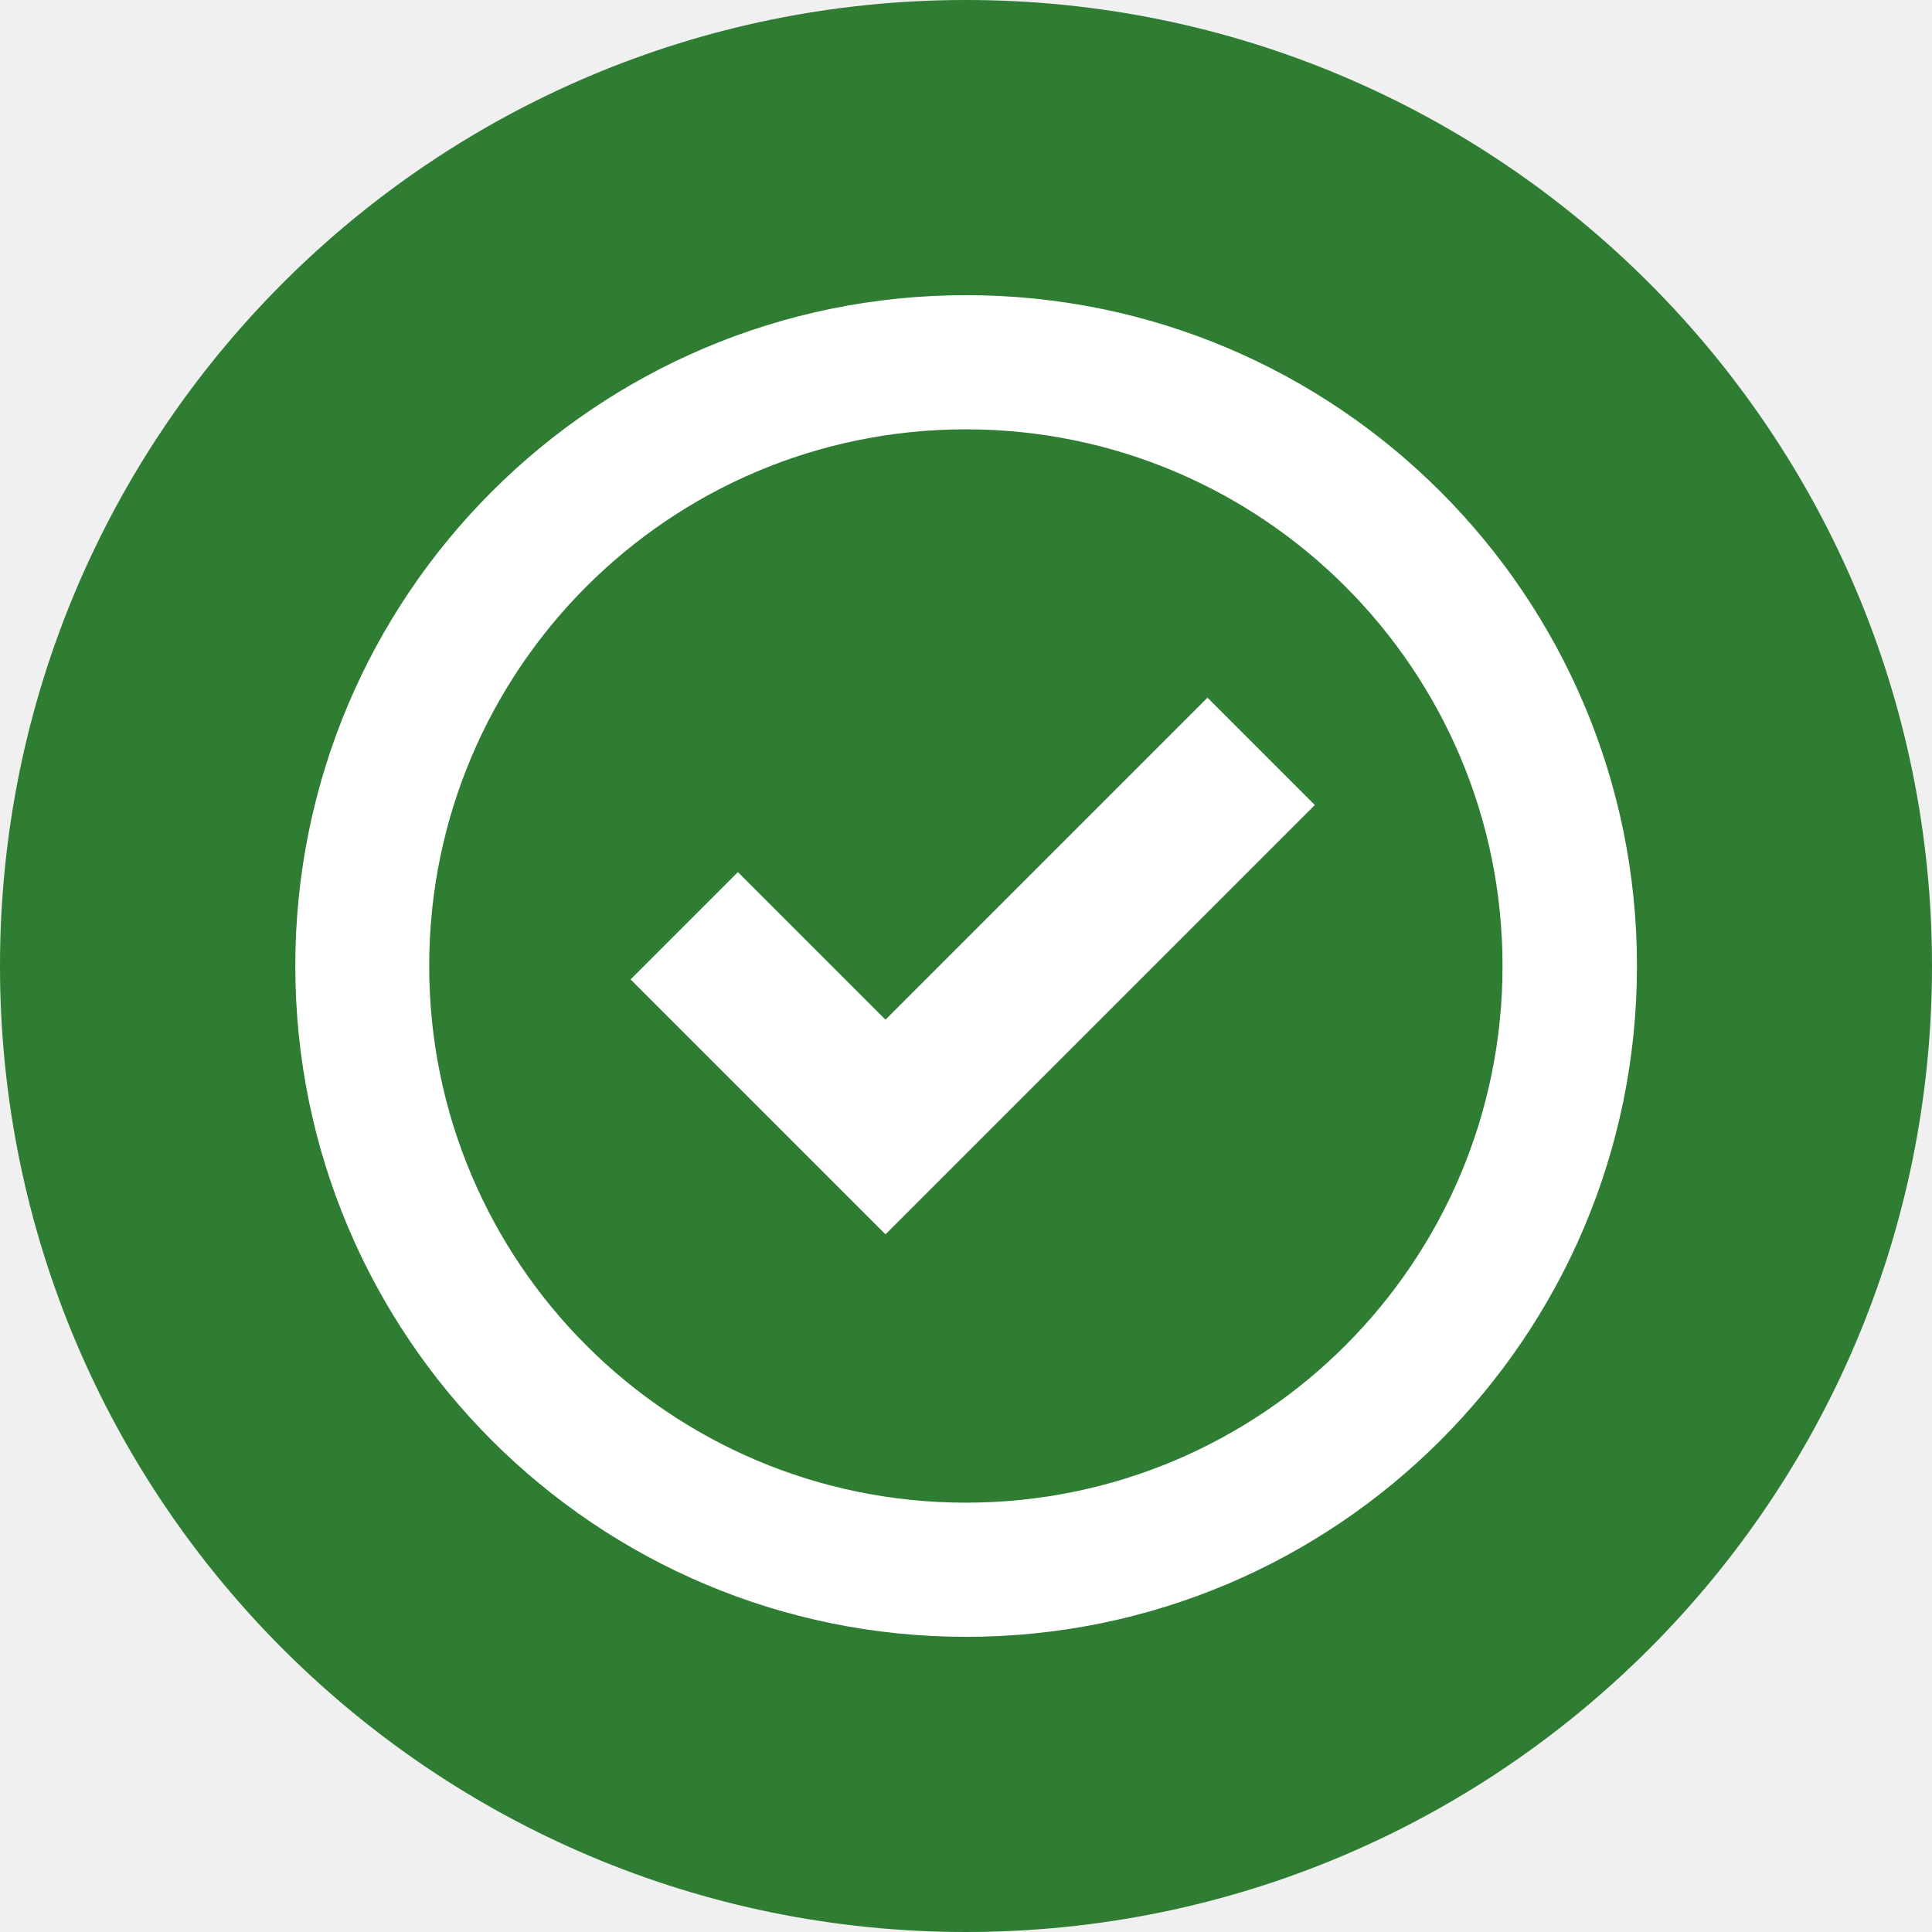
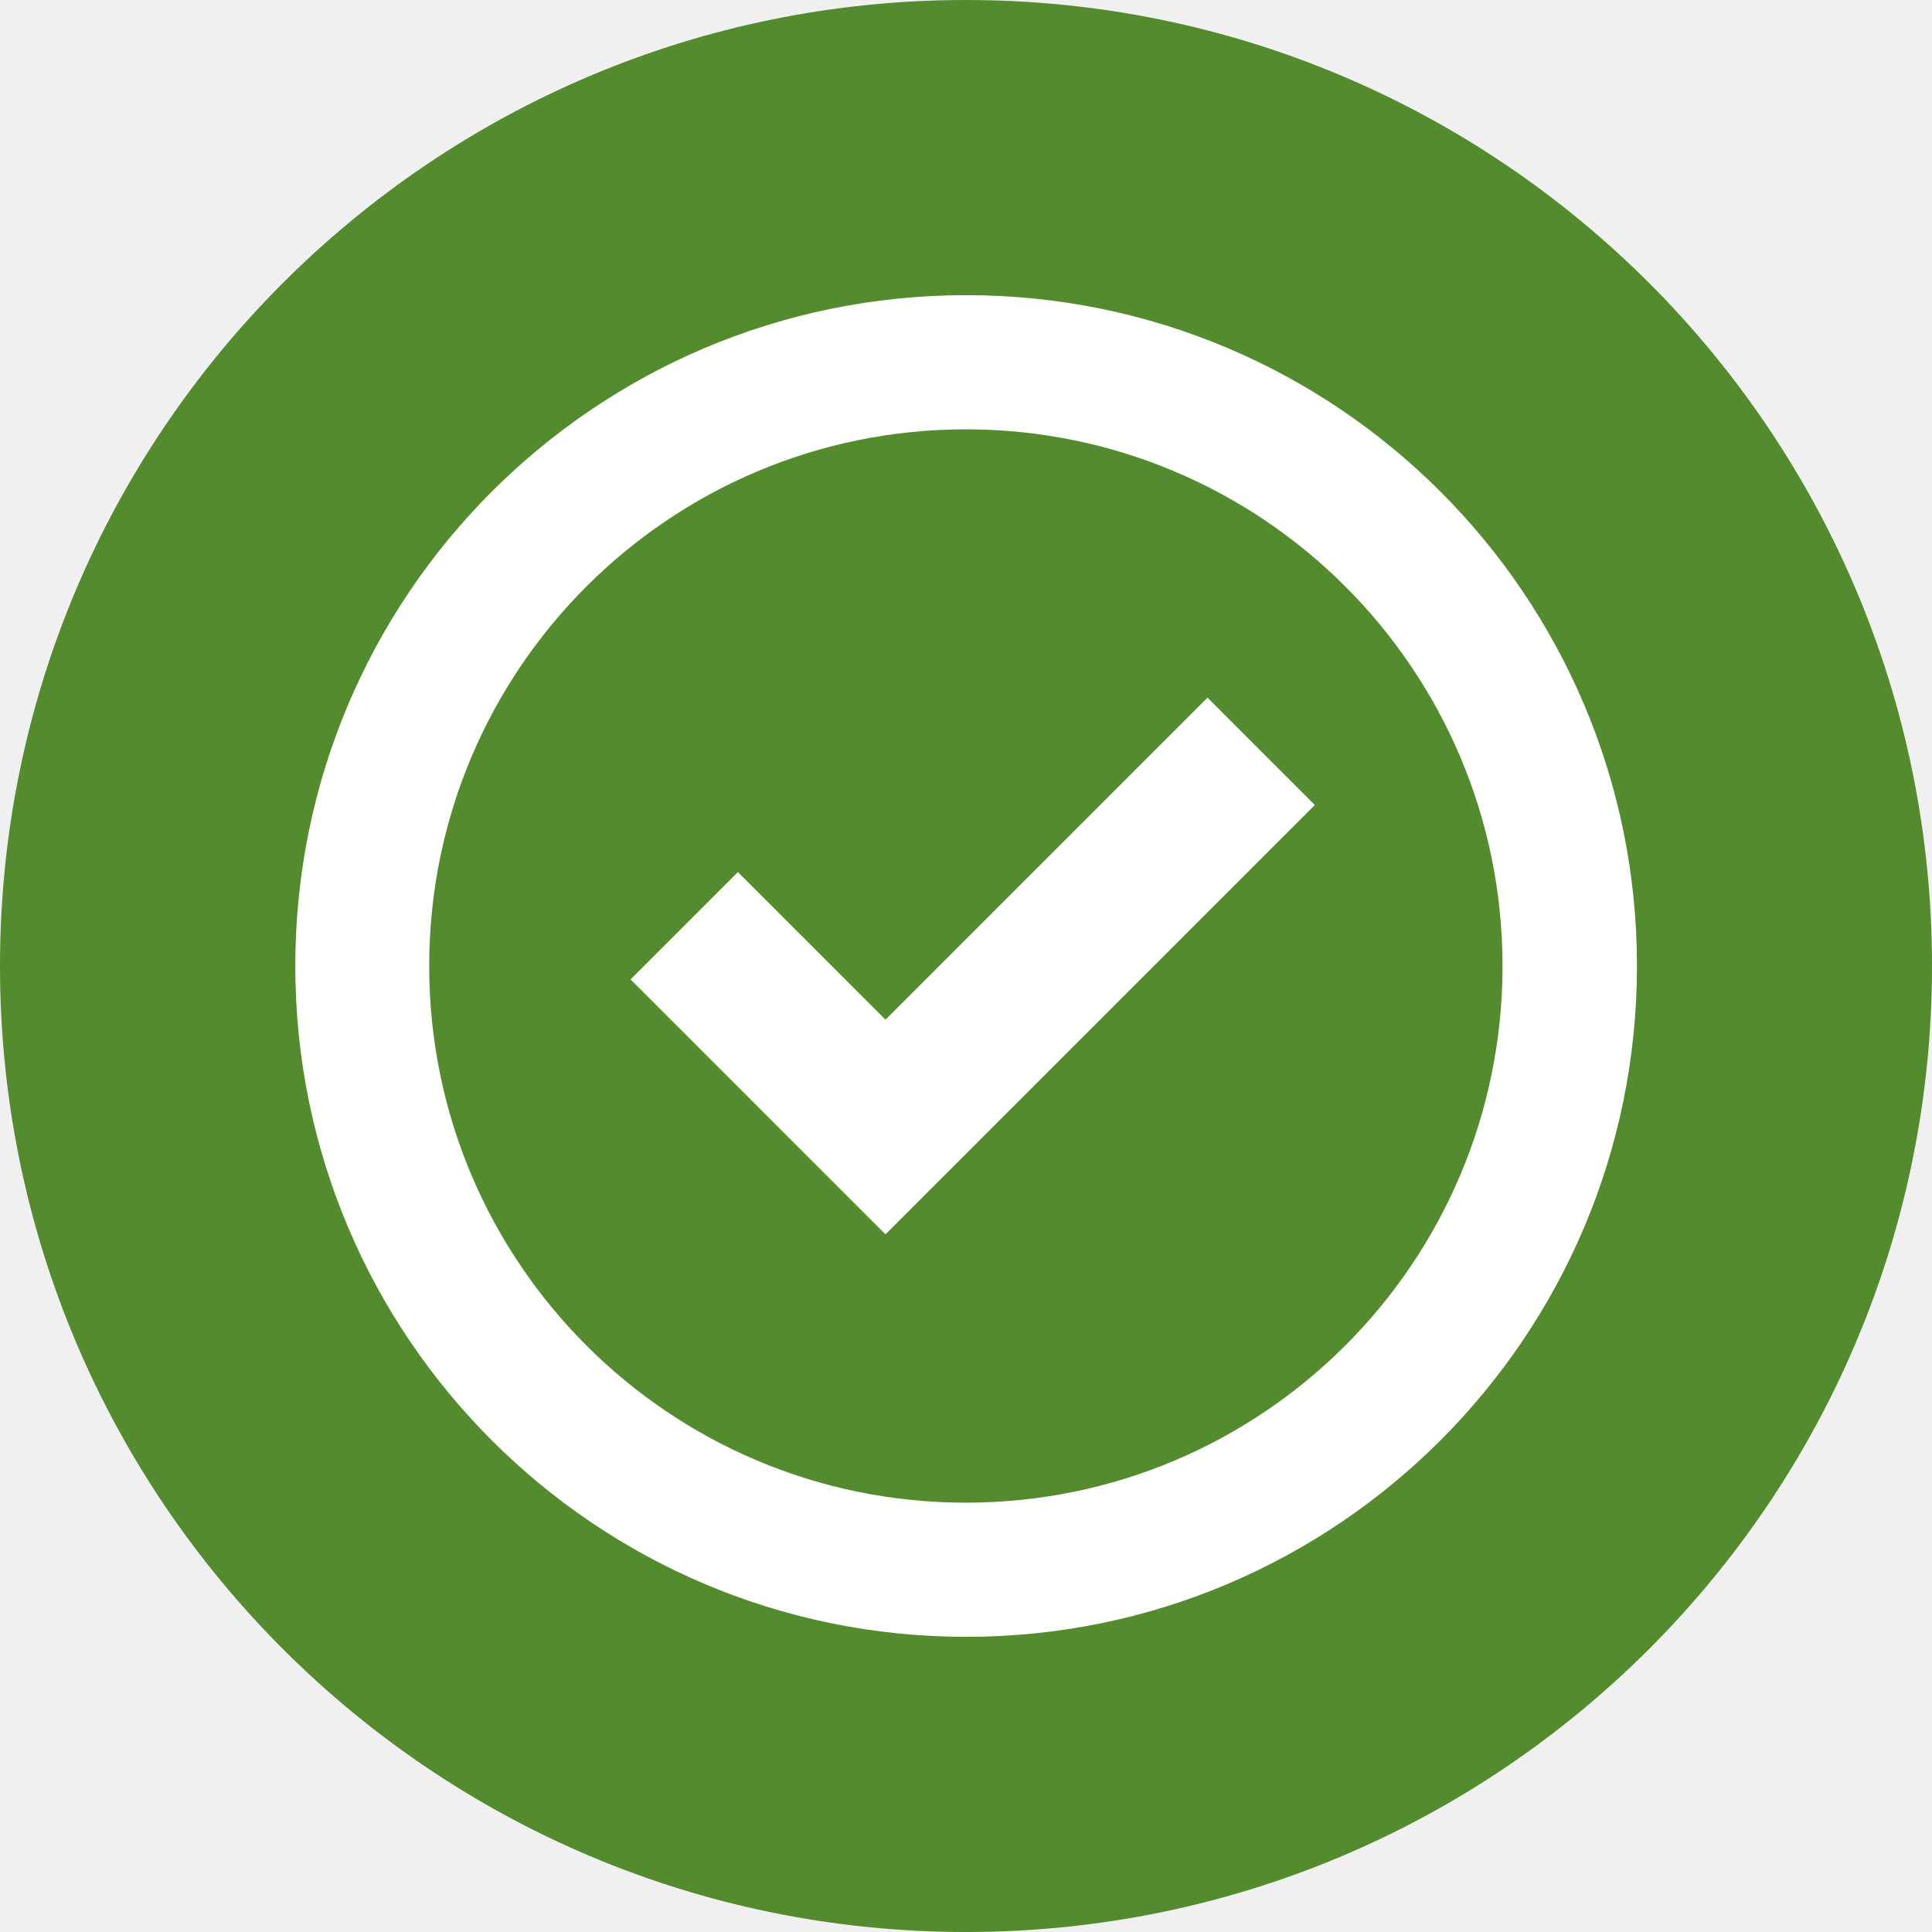
<svg xmlns="http://www.w3.org/2000/svg" viewBox="18 18 72 72" width="72" height="72">
  <defs>
    <clipPath id="c">
      <circle cx="54" cy="54" r="36" />
    </clipPath>
  </defs>
  <g clip-path="url(#c)">
-     <rect width="108" height="108" fill="#2E7D32" />
+     <rect width="108" height="108" fill="#558B2F" />
    <path d="M54,29a25,25 0 1,0 0.01,0z M54,34a20,20 0 1,1 -0.01,0z M41.5,54.5l4,-4l5.5,5.5l12,-12l4,4l-16,16z" fill="#FFFFFF" fill-rule="evenodd" />
  </g>
</svg>
